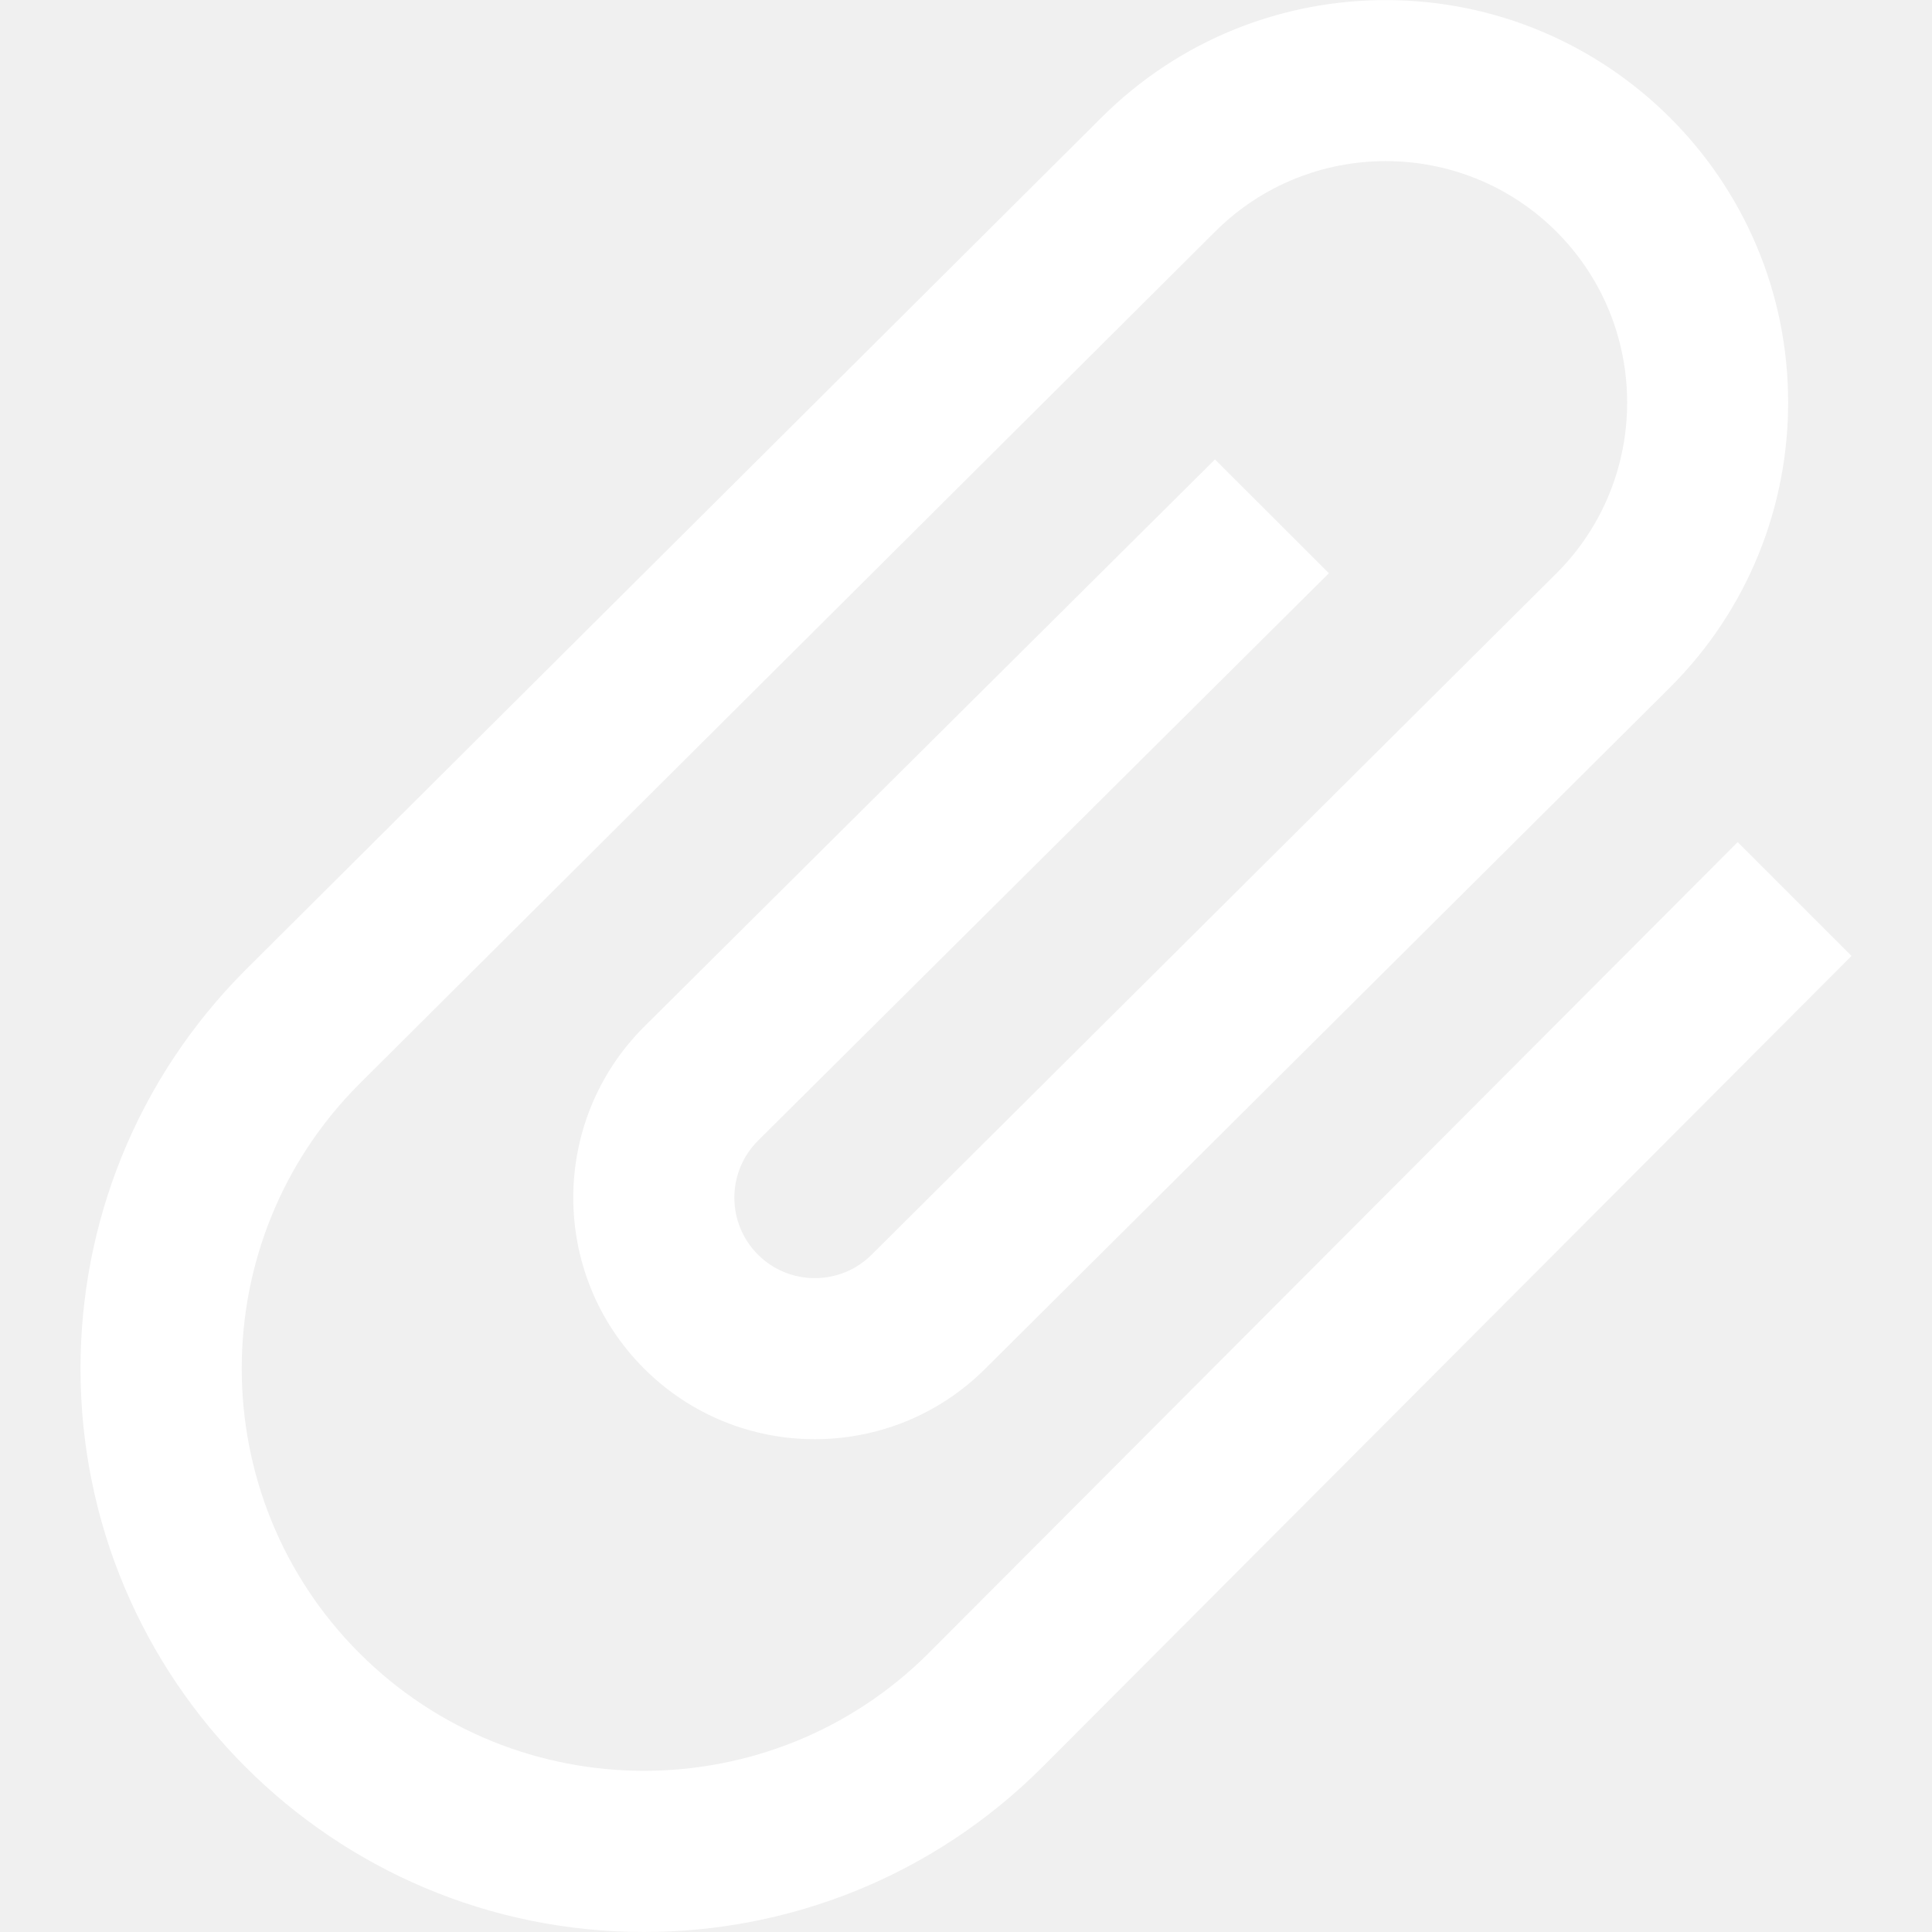
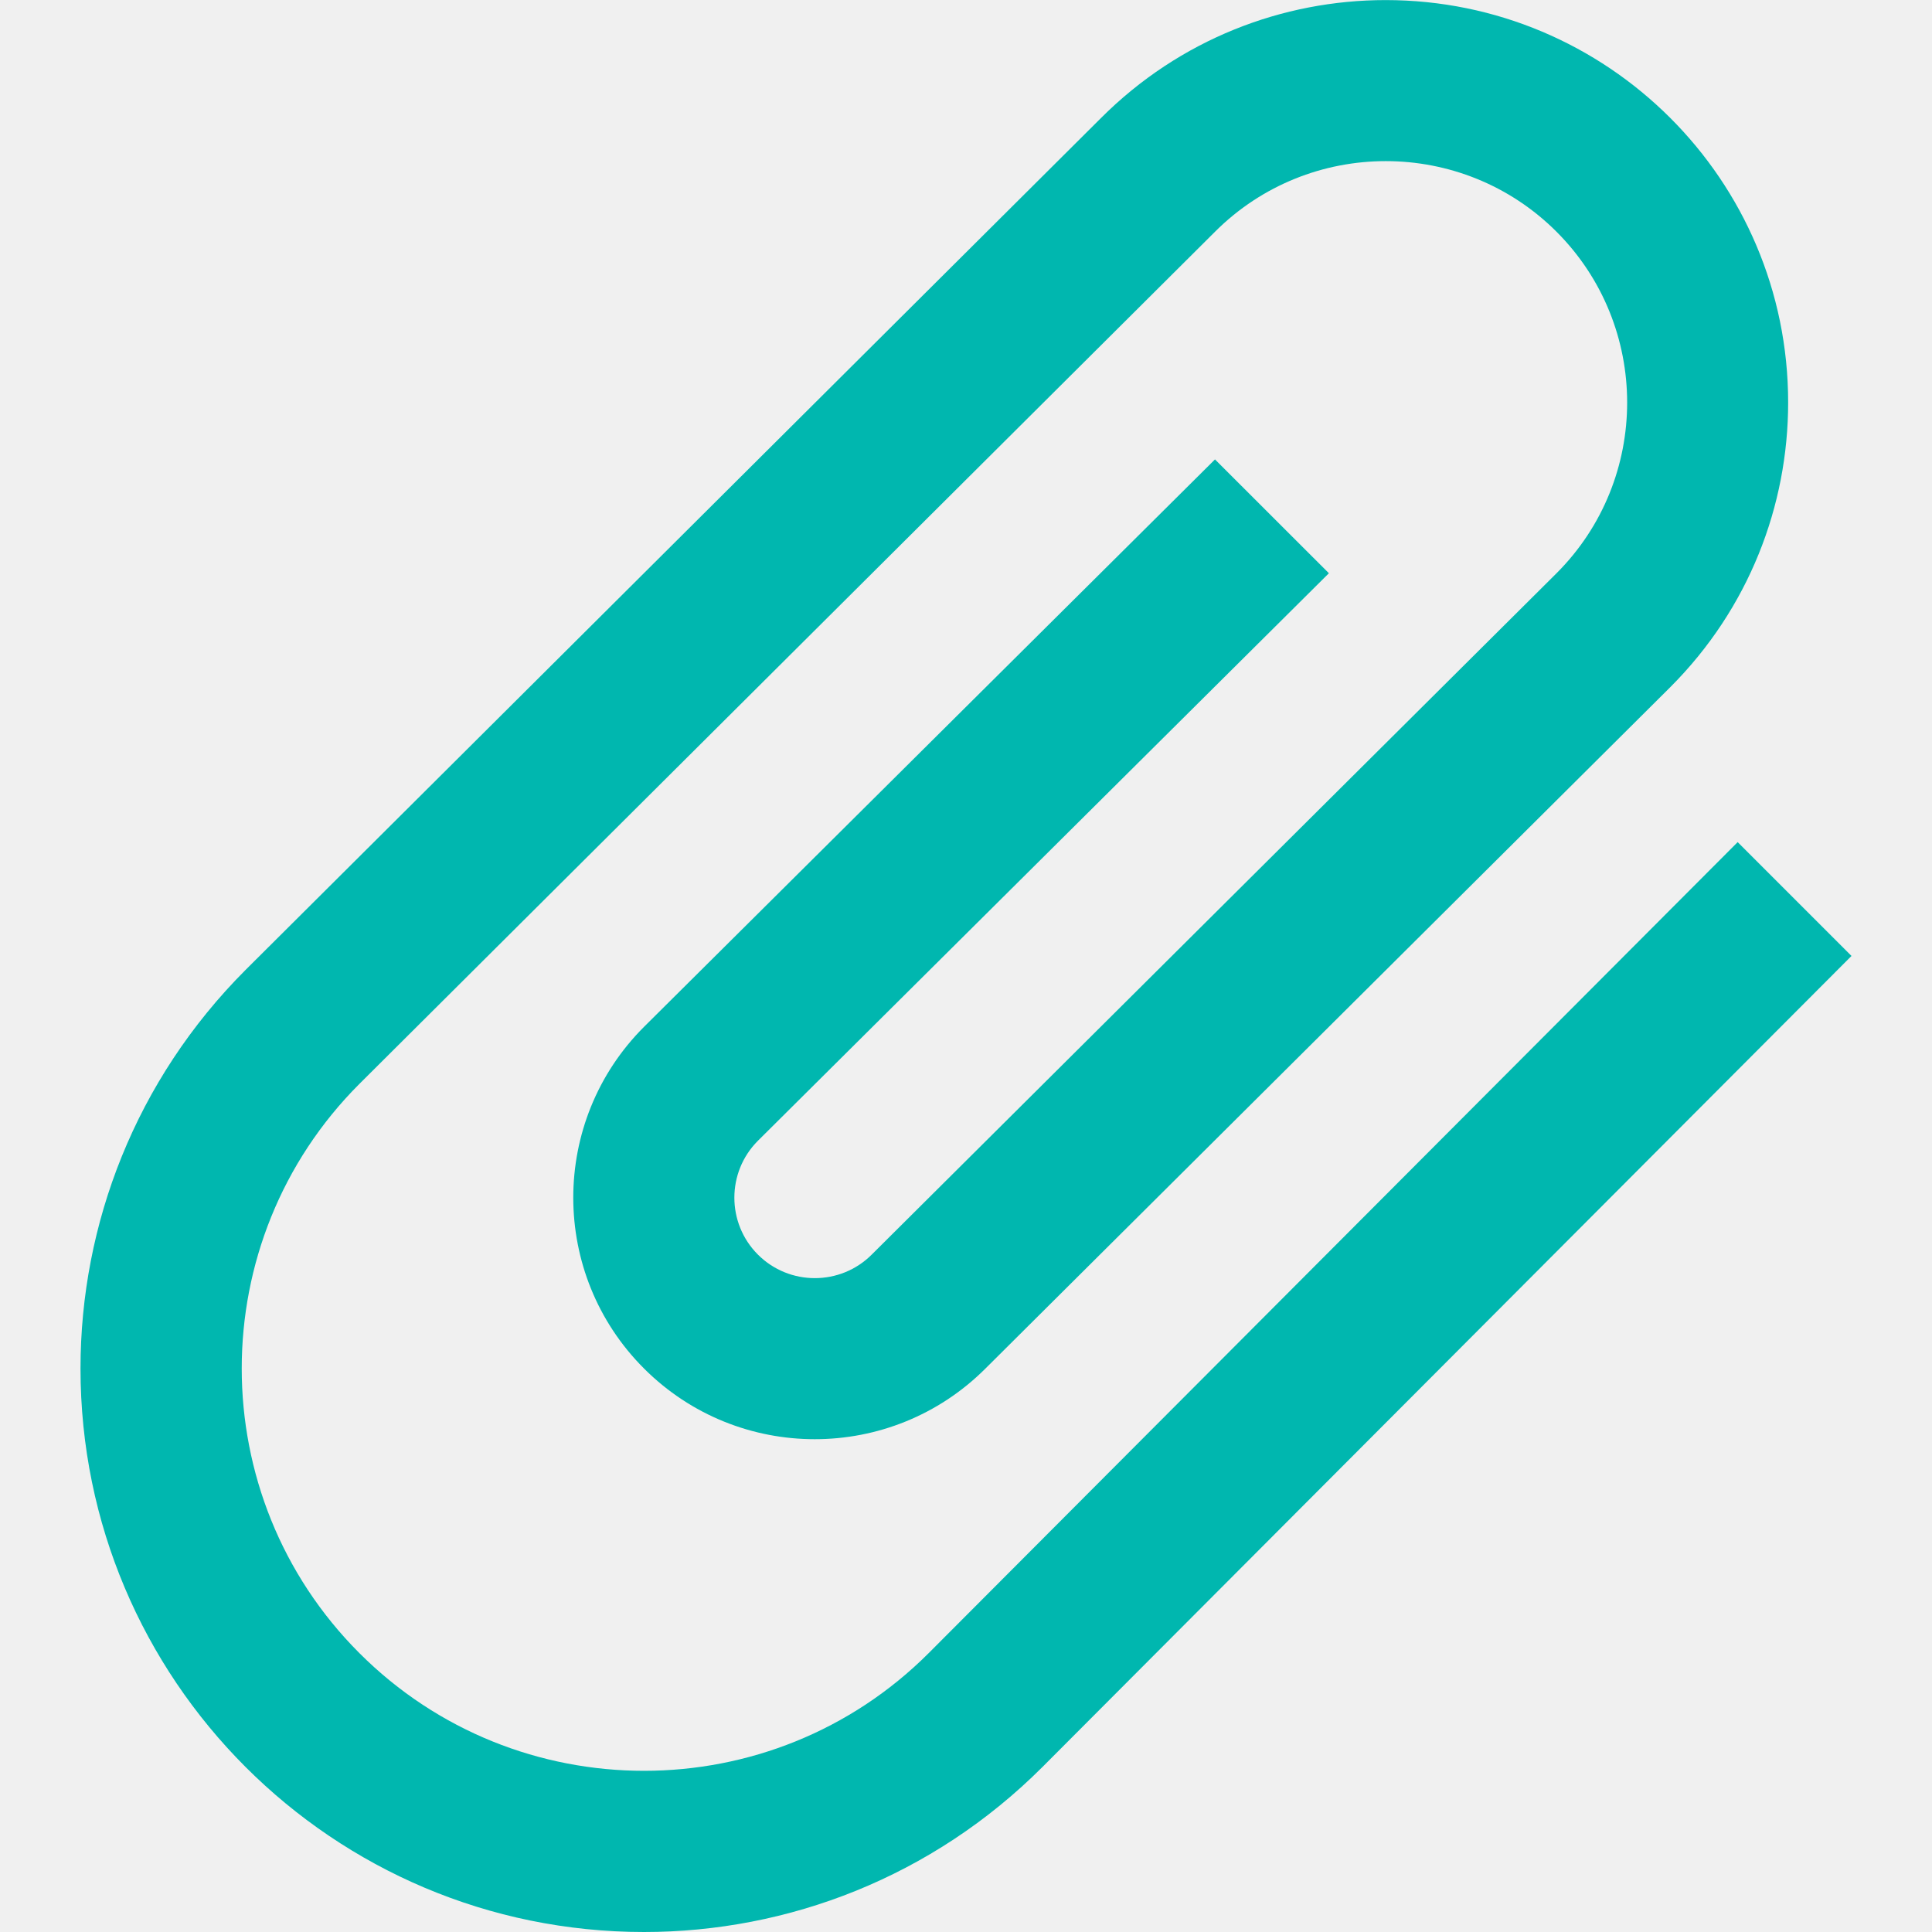
<svg xmlns="http://www.w3.org/2000/svg" width="24" height="24" viewBox="0 0 24 24">
-   <path fill="#ffffff" d="M21.586 10.461l-10.05 10.075c-1.95 1.949-5.122 1.949-7.071 0s-1.95-5.122 0-7.072l10.628-10.585c1.17-1.17 3.073-1.17 4.243 0 1.169 1.17 1.17 3.072 0 4.242l-8.507 8.464c-.39.39-1.024.39-1.414 0s-.39-1.024 0-1.414l7.093-7.05-1.415-1.414-7.093 7.049c-1.172 1.172-1.171 3.073 0 4.244s3.071 1.171 4.242 0l8.507-8.464c.977-.977 1.464-2.256 1.464-3.536 0-2.769-2.246-4.999-5-4.999-1.28 0-2.559.488-3.536 1.465l-10.627 10.583c-1.366 1.368-2.05 3.159-2.05 4.951 0 3.863 3.13 7 7 7 1.792 0 3.583-.684 4.95-2.05l10.05-10.075-1.414-1.414z" />
+   <path fill="#00b7af" d="M21.586 10.461l-10.05 10.075c-1.95 1.949-5.122 1.949-7.071 0s-1.95-5.122 0-7.072l10.628-10.585c1.17-1.17 3.073-1.17 4.243 0 1.169 1.17 1.17 3.072 0 4.242l-8.507 8.464c-.39.39-1.024.39-1.414 0s-.39-1.024 0-1.414l7.093-7.05-1.415-1.414-7.093 7.049c-1.172 1.172-1.171 3.073 0 4.244s3.071 1.171 4.242 0l8.507-8.464c.977-.977 1.464-2.256 1.464-3.536 0-2.769-2.246-4.999-5-4.999-1.28 0-2.559.488-3.536 1.465l-10.627 10.583c-1.366 1.368-2.05 3.159-2.05 4.951 0 3.863 3.13 7 7 7 1.792 0 3.583-.684 4.95-2.05l10.05-10.075-1.414-1.414z" />
</svg>
